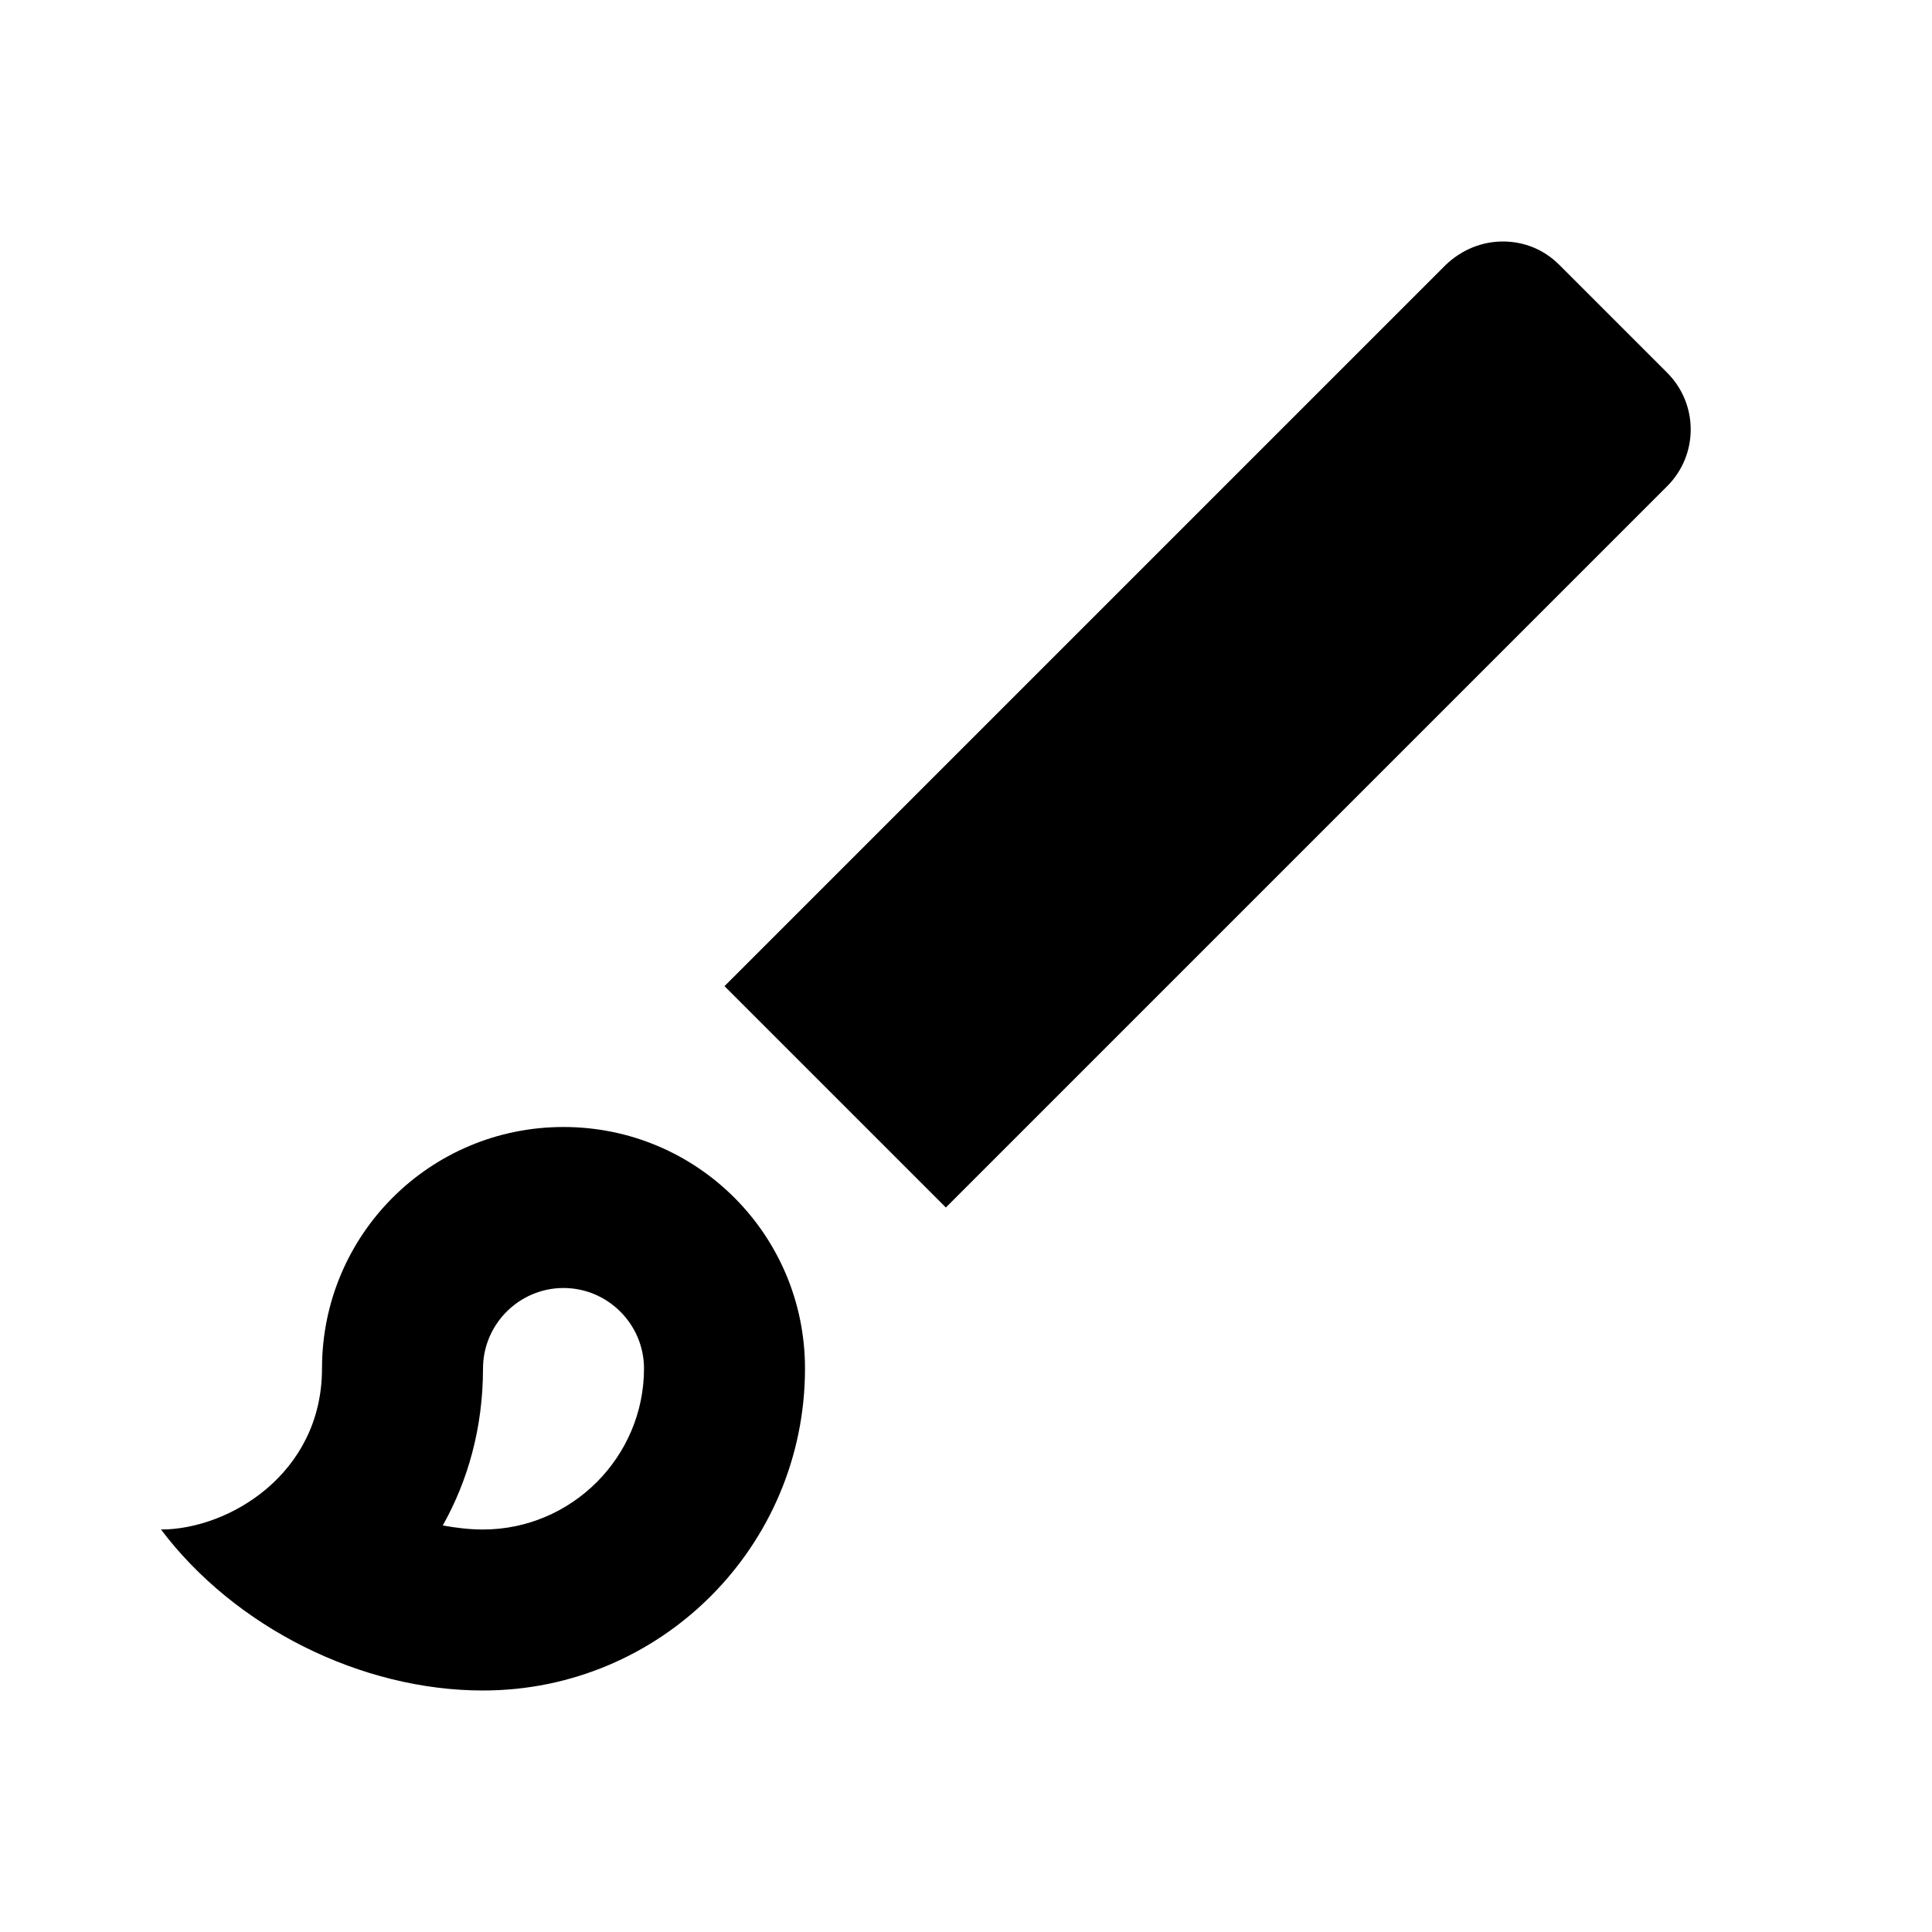
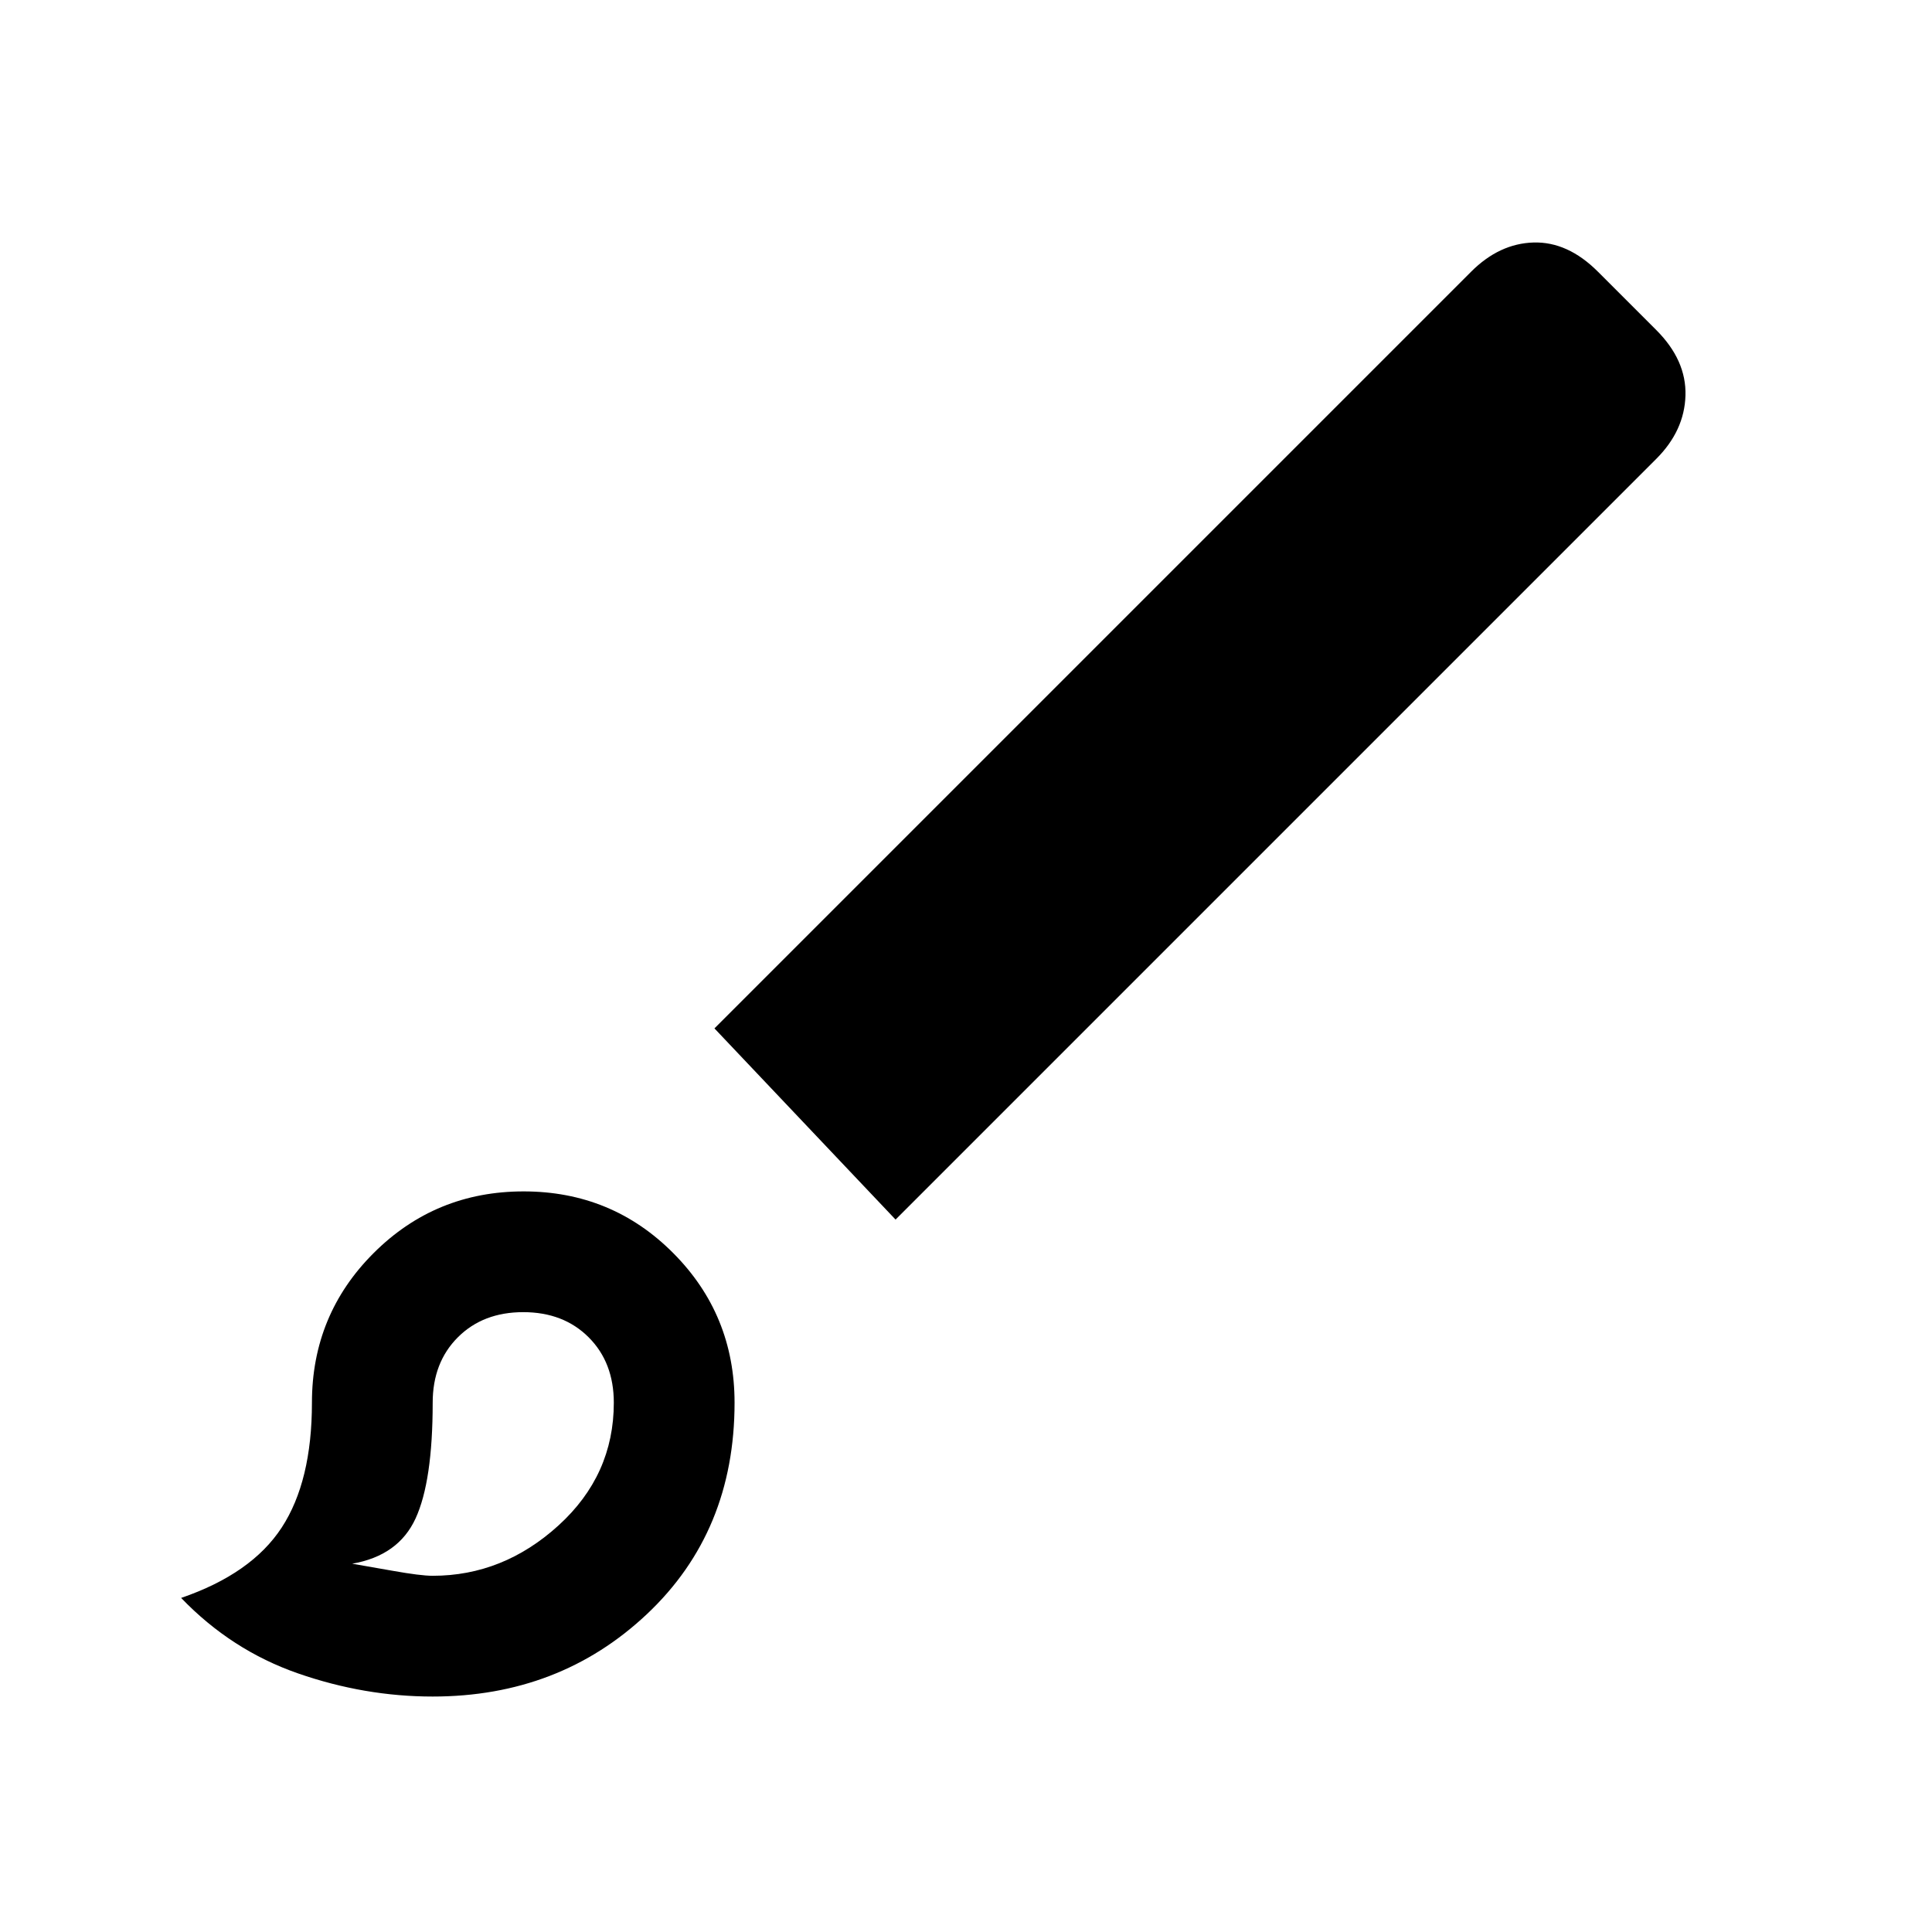
- <svg xmlns="http://www.w3.org/2000/svg" height="24px" viewBox="0 0 24 24" width="24px" fill="#000000">
-   <path d="M0 0h24v24H0V0z" fill="none" />
-   <path d="M7 16c.55 0 1 .45 1 1 0 1.1-.9 2-2 2-.17 0-.33-.02-.5-.05.31-.55.5-1.21.5-1.95 0-.55.45-1 1-1M18.67 3c-.26 0-.51.1-.71.29L9 12.25 11.75 15l8.96-8.96c.39-.39.39-1.02 0-1.41l-1.34-1.34c-.2-.2-.45-.29-.7-.29zM7 14c-1.66 0-3 1.34-3 3 0 1.31-1.16 2-2 2 .92 1.22 2.49 2 4 2 2.21 0 4-1.79 4-4 0-1.66-1.34-3-3-3z" />
+ <svg xmlns="http://www.w3.org/2000/svg" height="48" viewBox="0 96 960 960" width="48">
+   <path d="M215 939q-33.835 0-66.917-11.5Q115 916 90 890q35-12 50-35t15-62q0-43.75 30.676-74.375Q216.353 688 260.176 688 304 688 334.5 718.625T365 793q0 64-43.5 105T215 939Zm0-60q35 0 62.5-25t27.5-61q0-20-12.5-32.5T260 748q-20 0-32.5 12.5T215 793q0 39-8.5 57.5T175 873q6 1 20 3.5t20 2.5Zm230-177-90-95 376-376q14-14 31-14.5t32 14.5l29 29q15 15 14.5 32.5T823 324L445 702Zm-185 91Z" />
</svg>
